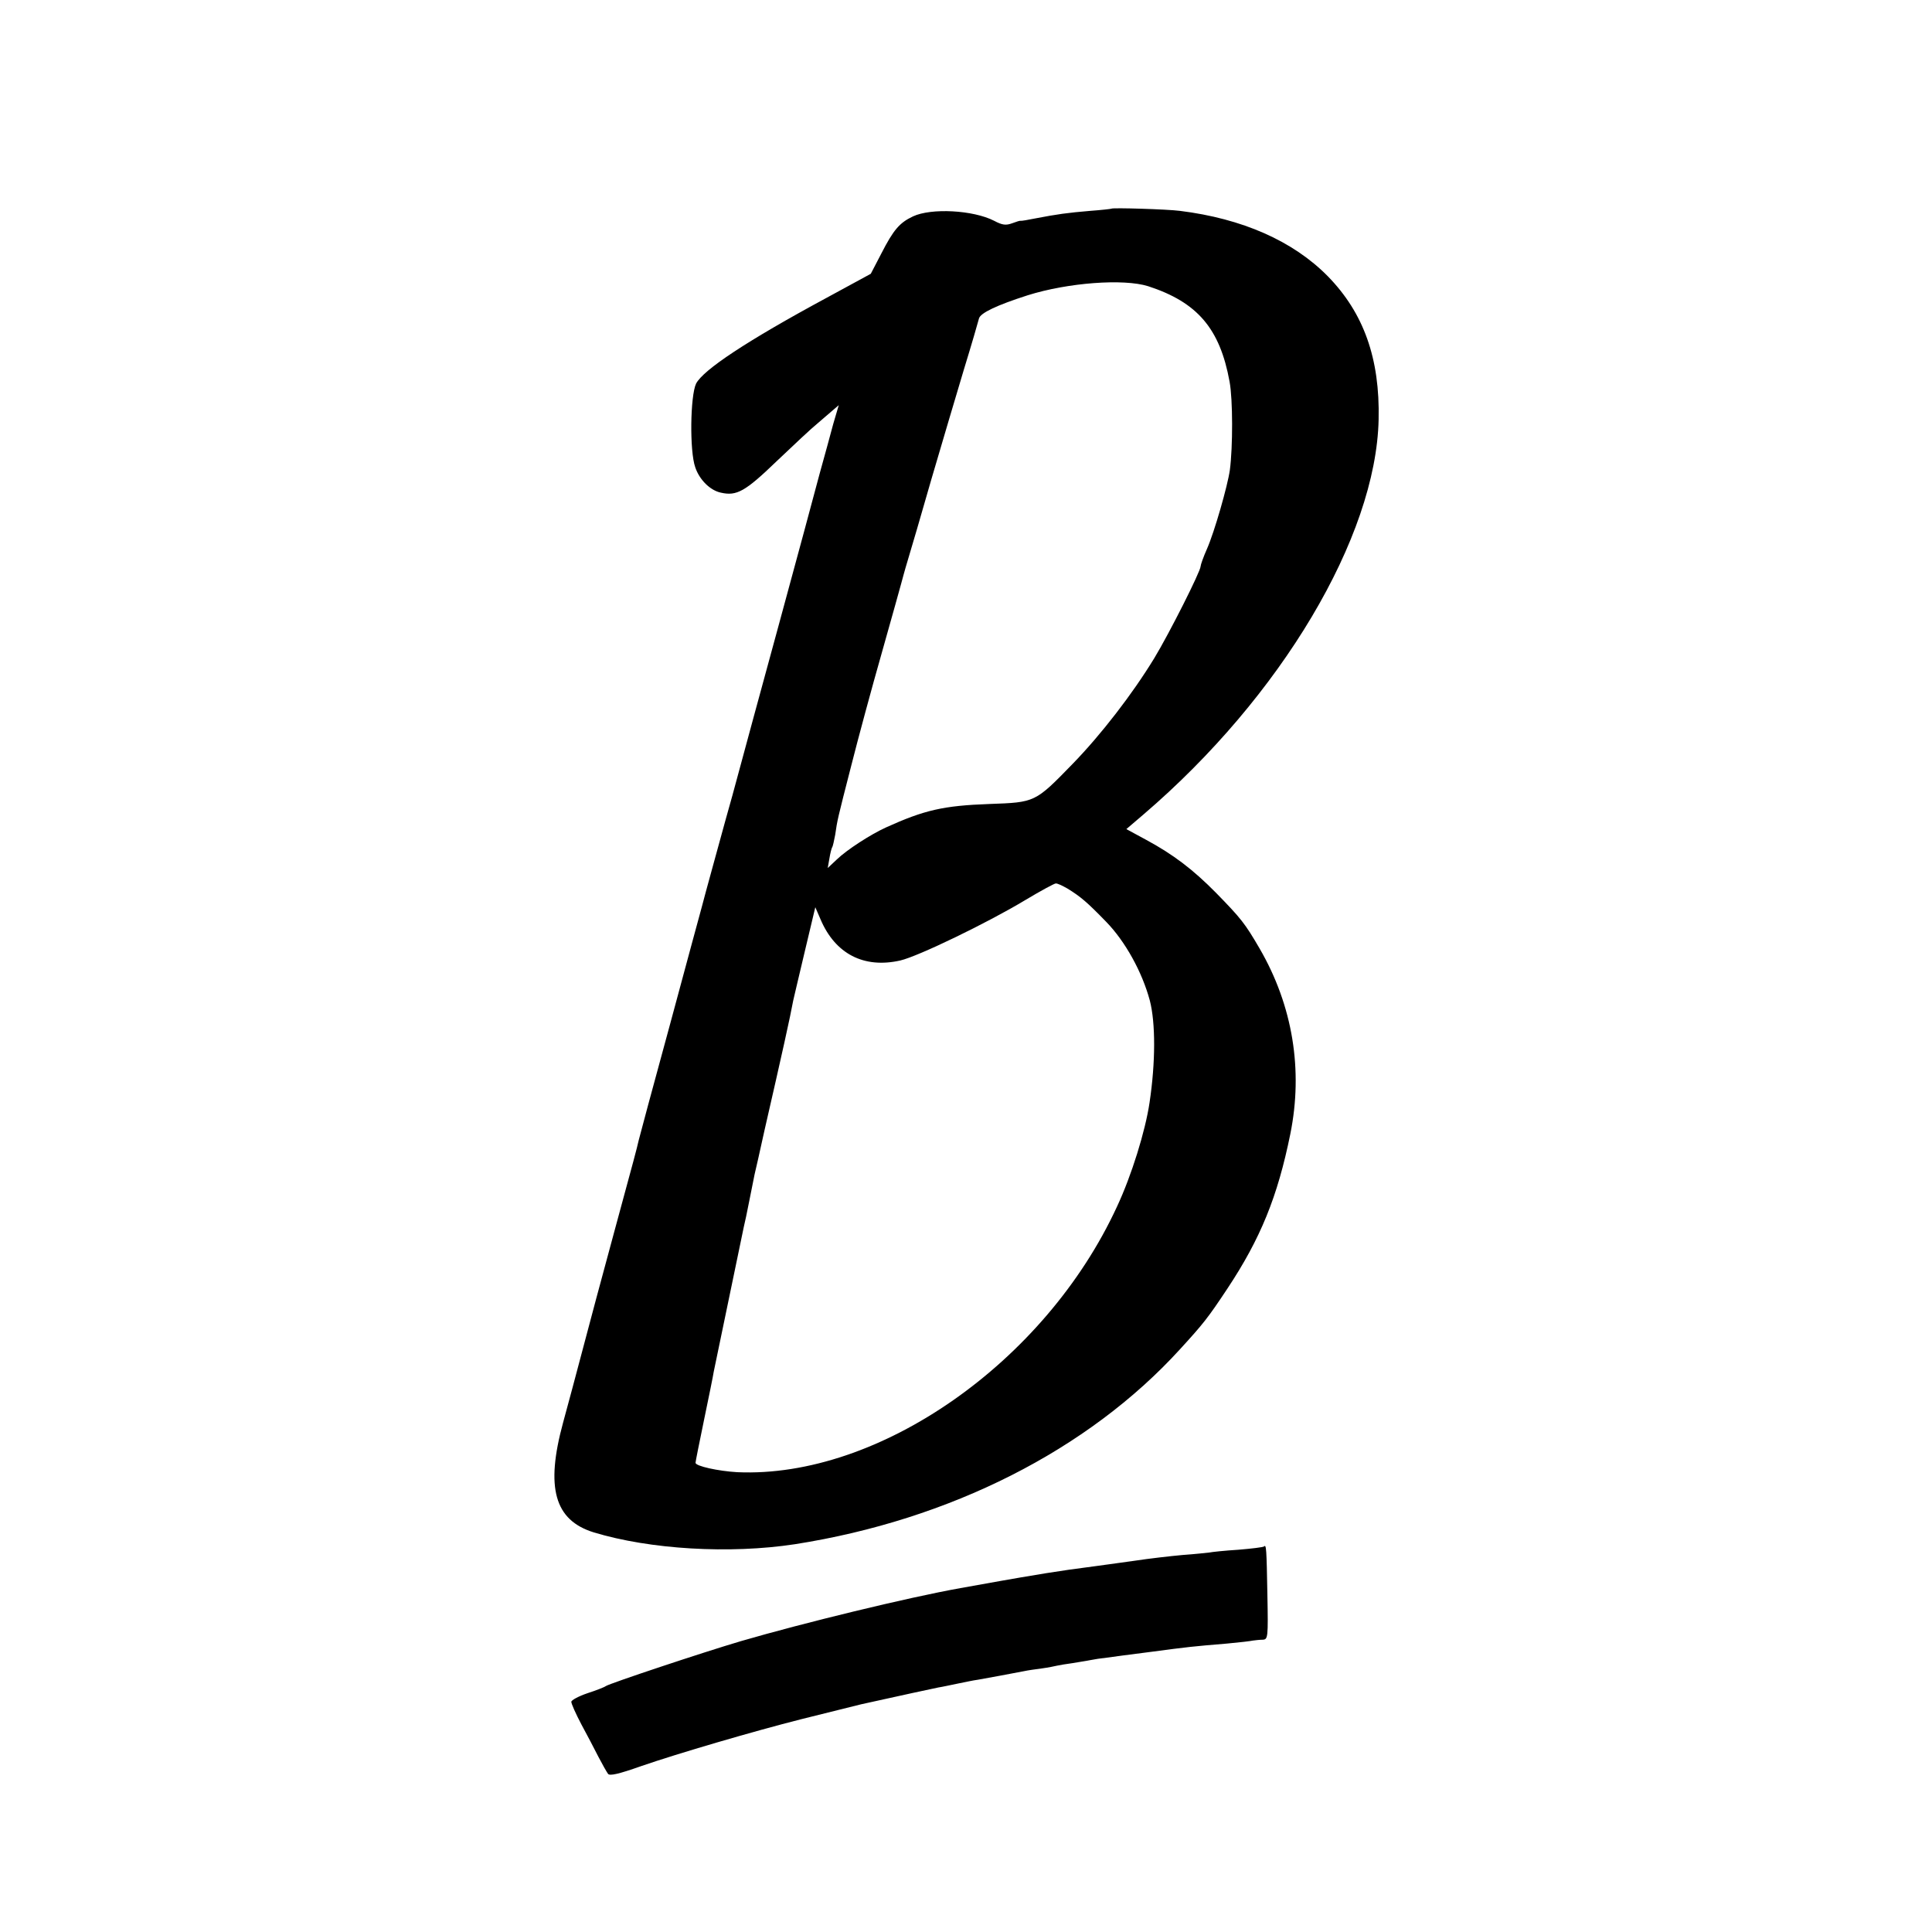
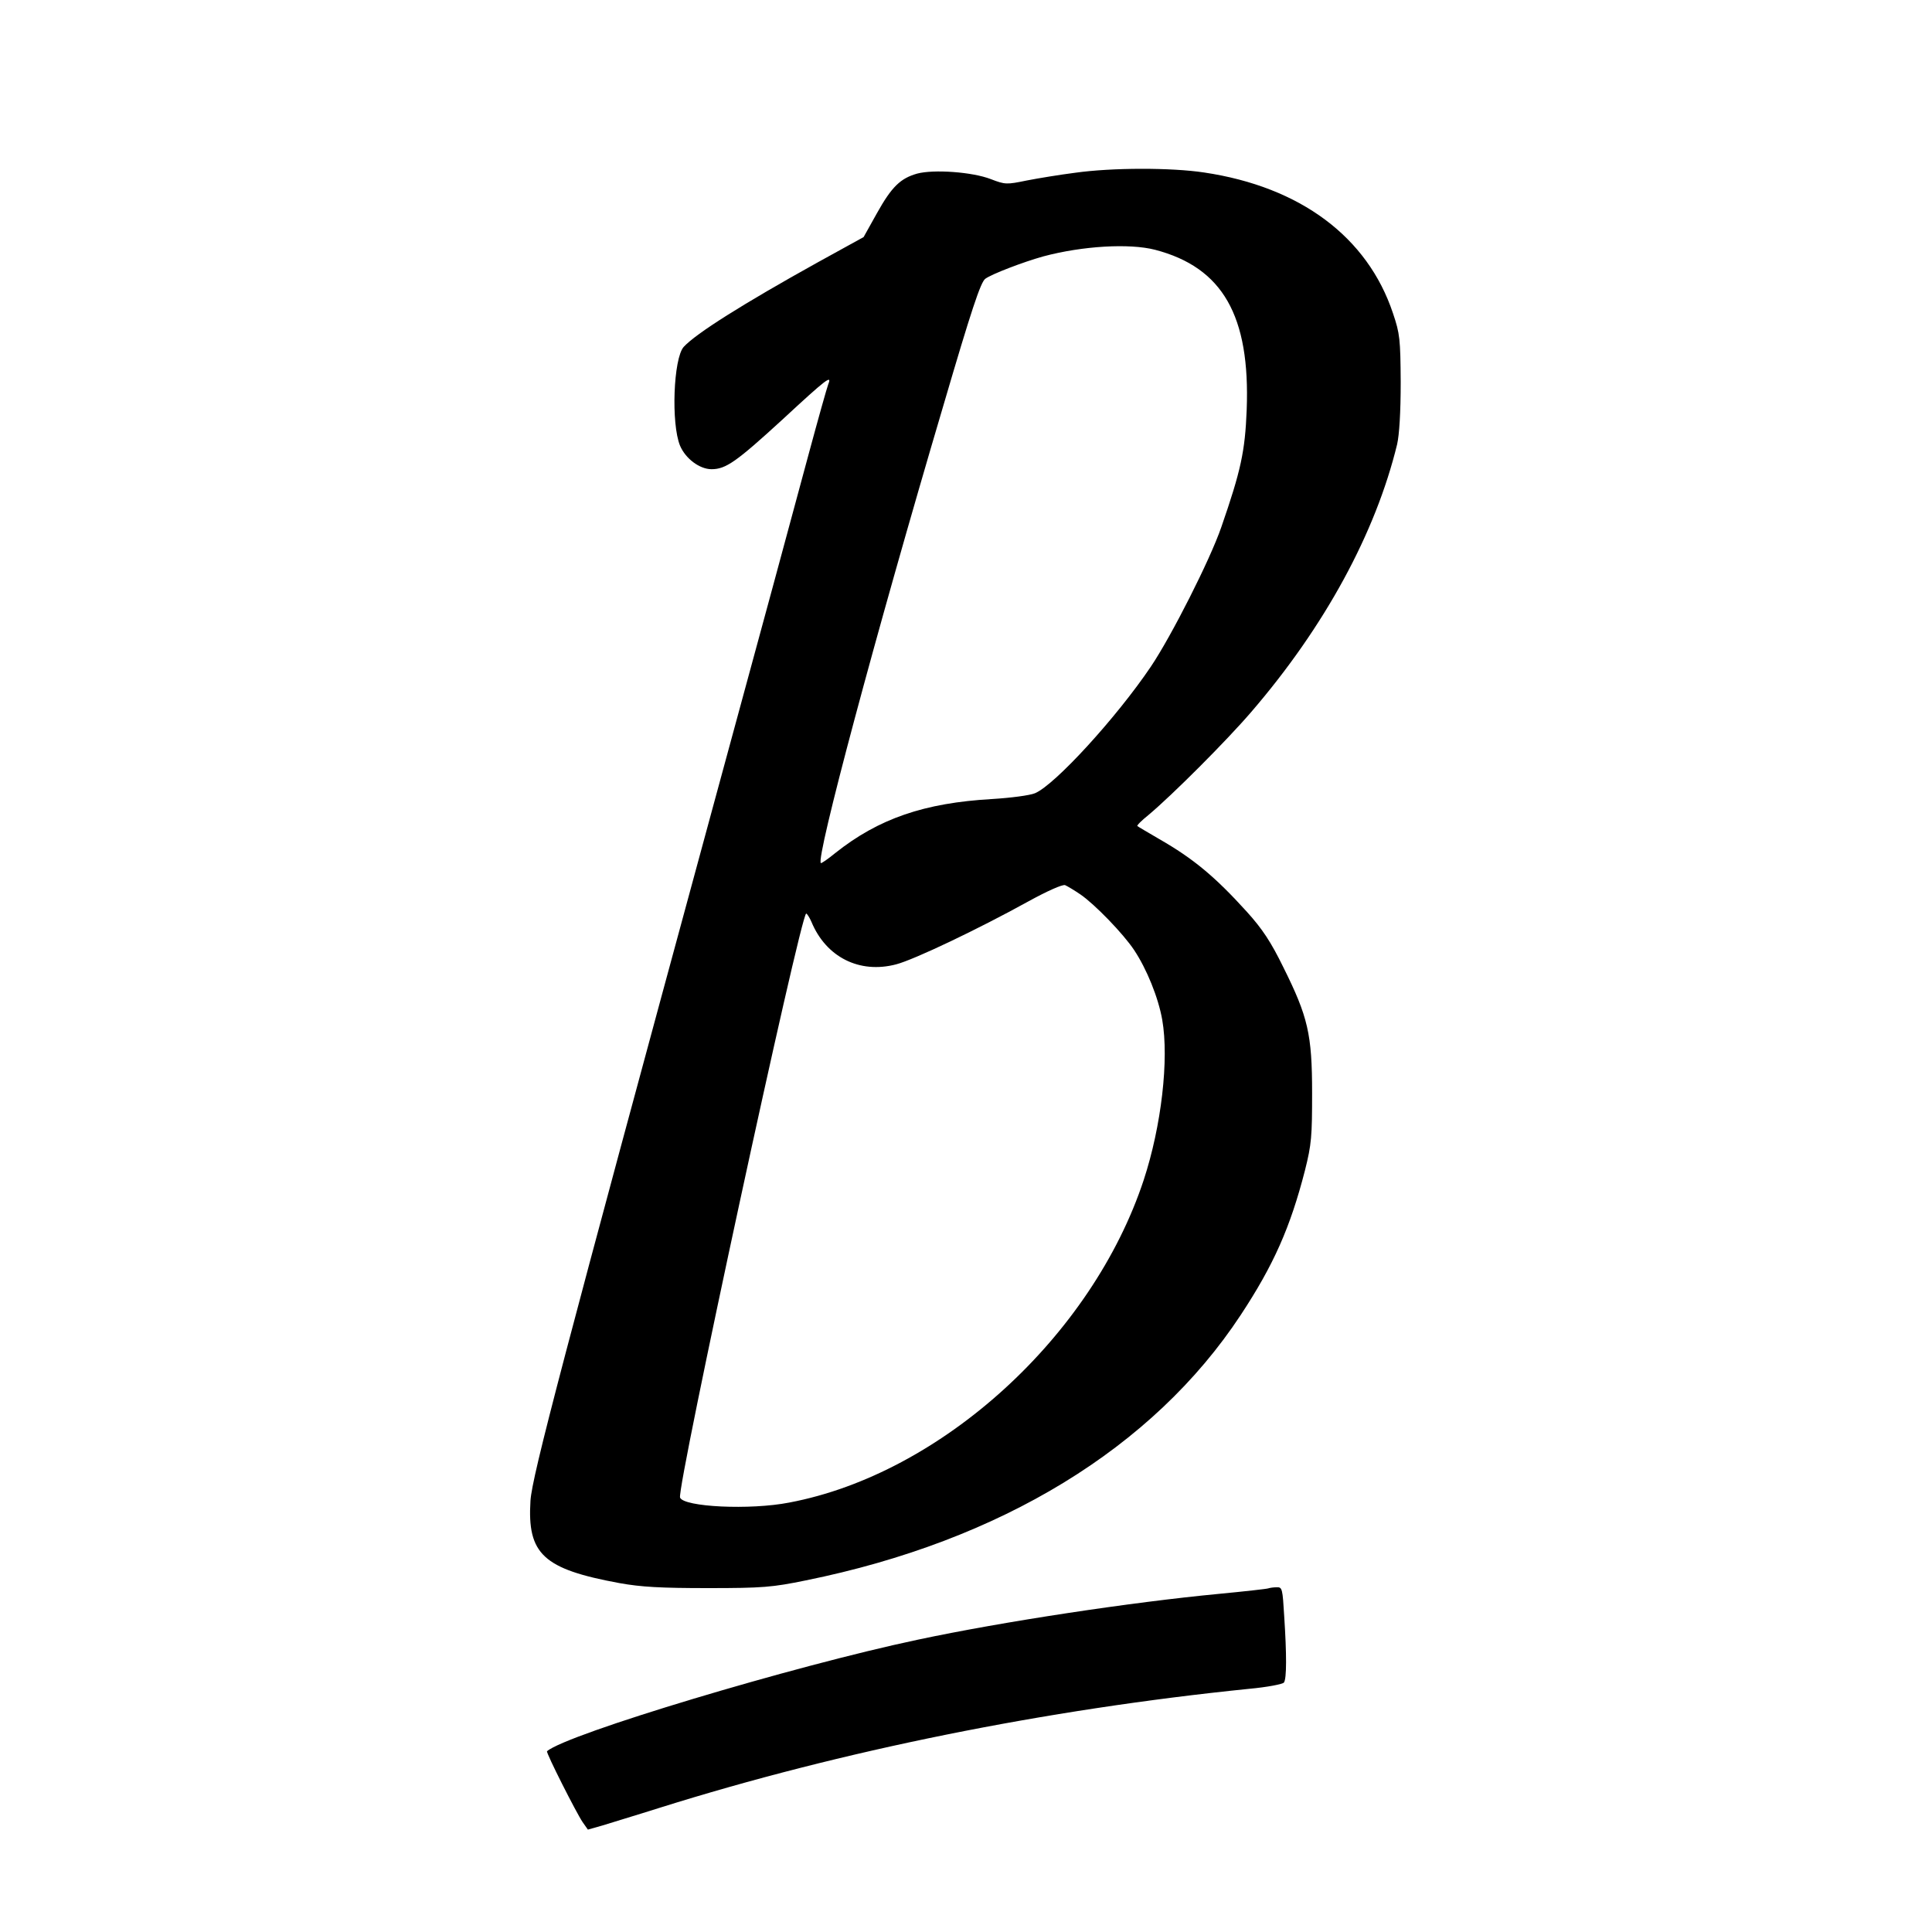
<svg xmlns="http://www.w3.org/2000/svg" version="1.0" width="700pt" height="700pt" viewBox="0 0 700 700" preserveAspectRatio="xMidYMid meet">
  <g transform="translate(0,700) scale(0.1,-0.1)" fill="#000000" stroke="none">
-     <path d="M4027 6244 c-1 -1 -36 -5 -77 -8 -83 -7 -119 -12 -197 -27 -29 -6 -54 -10 -55 -9 -2 1 -15 -3 -31 -9 -22 -8 -35 -7 -65 9 -76 39 -228 47 -294 16 -49 -23 -71 -49 -115 -135 l-38 -73 -160 -87 c-289 -156 -447 -261 -473 -311 -21 -44 -24 -244 -3 -303 15 -45 54 -84 93 -92 57 -13 88 4 202 114 61 58 127 120 147 136 19 17 45 38 57 49 l21 18 -20 -68 c-10 -38 -32 -118 -49 -179 -16 -60 -83 -310 -150 -555 -67 -245 -128 -470 -136 -500 -21 -78 -43 -159 -55 -200 -13 -48 -80 -290 -86 -315 -3 -11 -55 -202 -115 -425 -61 -223 -112 -413 -114 -422 -8 -35 -14 -57 -89 -333 -42 -154 -93 -345 -114 -425 -21 -80 -53 -199 -71 -265 -64 -235 -31 -353 111 -397 204 -62 493 -79 729 -43 562 88 1062 341 1395 706 85 93 101 113 172 220 120 181 182 333 228 560 47 232 9 465 -111 672 -53 91 -67 109 -159 203 -83 84 -154 138 -252 191 l-72 39 62 53 c499 427 843 1006 852 1431 5 221 -54 386 -184 519 -126 128 -310 209 -536 237 -46 6 -244 12 -248 8z m133 -281 c178 -58 260 -153 295 -346 12 -64 12 -237 1 -320 -8 -57 -56 -225 -83 -286 -13 -29 -23 -58 -23 -63 0 -18 -114 -244 -168 -333 -80 -131 -193 -277 -295 -382 -137 -141 -136 -140 -302 -146 -167 -6 -236 -22 -375 -85 -55 -25 -142 -81 -178 -116 l-33 -31 6 34 c3 19 8 38 10 41 3 4 7 25 11 45 8 55 8 55 58 250 25 99 75 284 111 410 36 127 67 239 70 250 3 11 13 49 24 85 11 36 50 169 86 295 37 127 90 304 117 395 28 91 52 174 55 186 5 20 64 48 176 84 146 46 348 61 437 33z m-293 -2182 c49 -30 73 -51 141 -121 69 -71 130 -181 158 -285 21 -81 21 -224 -1 -370 -15 -102 -65 -264 -118 -377 -260 -564 -863 -985 -1376 -962 -69 4 -151 22 -151 34 0 4 14 74 31 156 17 82 33 160 35 174 5 24 101 487 109 525 3 11 12 54 20 95 8 41 17 84 19 95 3 11 19 83 36 160 64 279 93 410 104 470 1 6 20 84 41 174 l39 164 19 -44 c53 -125 157 -179 289 -149 65 15 317 137 453 219 55 33 105 60 110 60 6 1 24 -8 42 -18z" />
-     <path d="M4580 1397 c-3 -3 -45 -8 -93 -12 -48 -3 -96 -8 -105 -10 -9 -1 -53 -6 -97 -9 -44 -4 -123 -13 -175 -21 -52 -7 -117 -16 -145 -20 -70 -9 -112 -15 -175 -25 -30 -5 -71 -12 -90 -15 -30 -5 -103 -18 -220 -39 -191 -34 -572 -127 -795 -192 -139 -41 -475 -153 -490 -163 -5 -4 -36 -16 -67 -26 -32 -11 -58 -25 -58 -31 0 -7 16 -43 36 -81 20 -37 48 -90 62 -118 14 -27 30 -55 35 -62 6 -8 38 -1 120 28 133 46 410 127 580 170 184 46 201 50 217 54 144 32 260 57 280 61 14 2 45 9 70 14 25 5 57 12 73 14 29 5 126 23 167 31 13 3 42 7 65 10 22 3 47 8 55 10 8 2 33 6 55 9 22 4 51 8 65 11 14 3 41 7 60 9 19 3 91 12 160 21 135 18 154 20 275 30 44 4 87 9 95 11 8 1 24 3 35 3 19 1 20 7 17 163 -3 167 -4 183 -12 175z" />
+     <path d="M3895 6374 c-55 -7 -134 -20 -175 -28 -73 -15 -78 -15 -130 5 -67 26 -207 36 -267 20 -60 -17 -92 -47 -146 -144 l-48 -86 -167 -92 c-270 -150 -440 -257 -485 -306 -37 -42 -46 -278 -13 -358 20 -47 71 -85 114 -85 52 0 90 27 256 179 162 150 181 164 167 129 -5 -13 -37 -127 -71 -253 -34 -127 -191 -707 -350 -1290 -540 -1987 -652 -2412 -658 -2502 -12 -194 46 -248 323 -299 78 -14 149 -18 320 -18 199 0 233 3 355 28 706 143 1258 480 1575 961 120 182 180 318 233 524 24 95 26 124 26 281 0 213 -15 276 -104 455 -45 92 -76 139 -132 201 -115 127 -194 193 -318 264 -41 24 -77 45 -79 47 -3 2 15 20 40 40 86 72 283 269 373 374 266 309 450 648 528 969 8 35 13 116 13 225 -1 157 -3 176 -28 250 -92 276 -335 458 -684 510 -119 18 -333 18 -468 -1z m290 -279 c245 -64 345 -239 332 -580 -6 -151 -21 -220 -92 -425 -41 -119 -181 -395 -255 -505 -124 -184 -348 -429 -420 -459 -19 -8 -89 -17 -155 -21 -246 -14 -412 -71 -569 -196 -27 -22 -50 -38 -52 -36 -18 18 196 820 445 1661 100 341 134 444 151 456 23 17 138 61 210 81 142 38 312 48 405 24z m-270 -2336 c52 -36 154 -141 194 -201 46 -69 88 -173 102 -253 25 -143 -3 -385 -67 -580 -187 -567 -734 -1065 -1284 -1169 -143 -28 -383 -16 -396 18 -13 33 437 2116 457 2116 3 0 12 -14 19 -30 53 -128 174 -189 307 -154 65 17 296 127 477 227 71 39 125 63 135 60 9 -4 34 -19 56 -34z" />
+     <path d="M4595 1245 c-5 -2 -86 -11 -180 -20 -315 -30 -780 -100 -1090 -166 -450 -95 -1272 -342 -1343 -404 -5 -4 107 -225 129 -257 l19 -27 53 15 c28 9 122 37 207 64 659 207 1398 356 2135 431 66 6 123 17 127 23 10 14 10 101 1 239 -6 100 -7 107 -27 106 -12 0 -25 -2 -31 -4z" />
  </g>
</svg>
